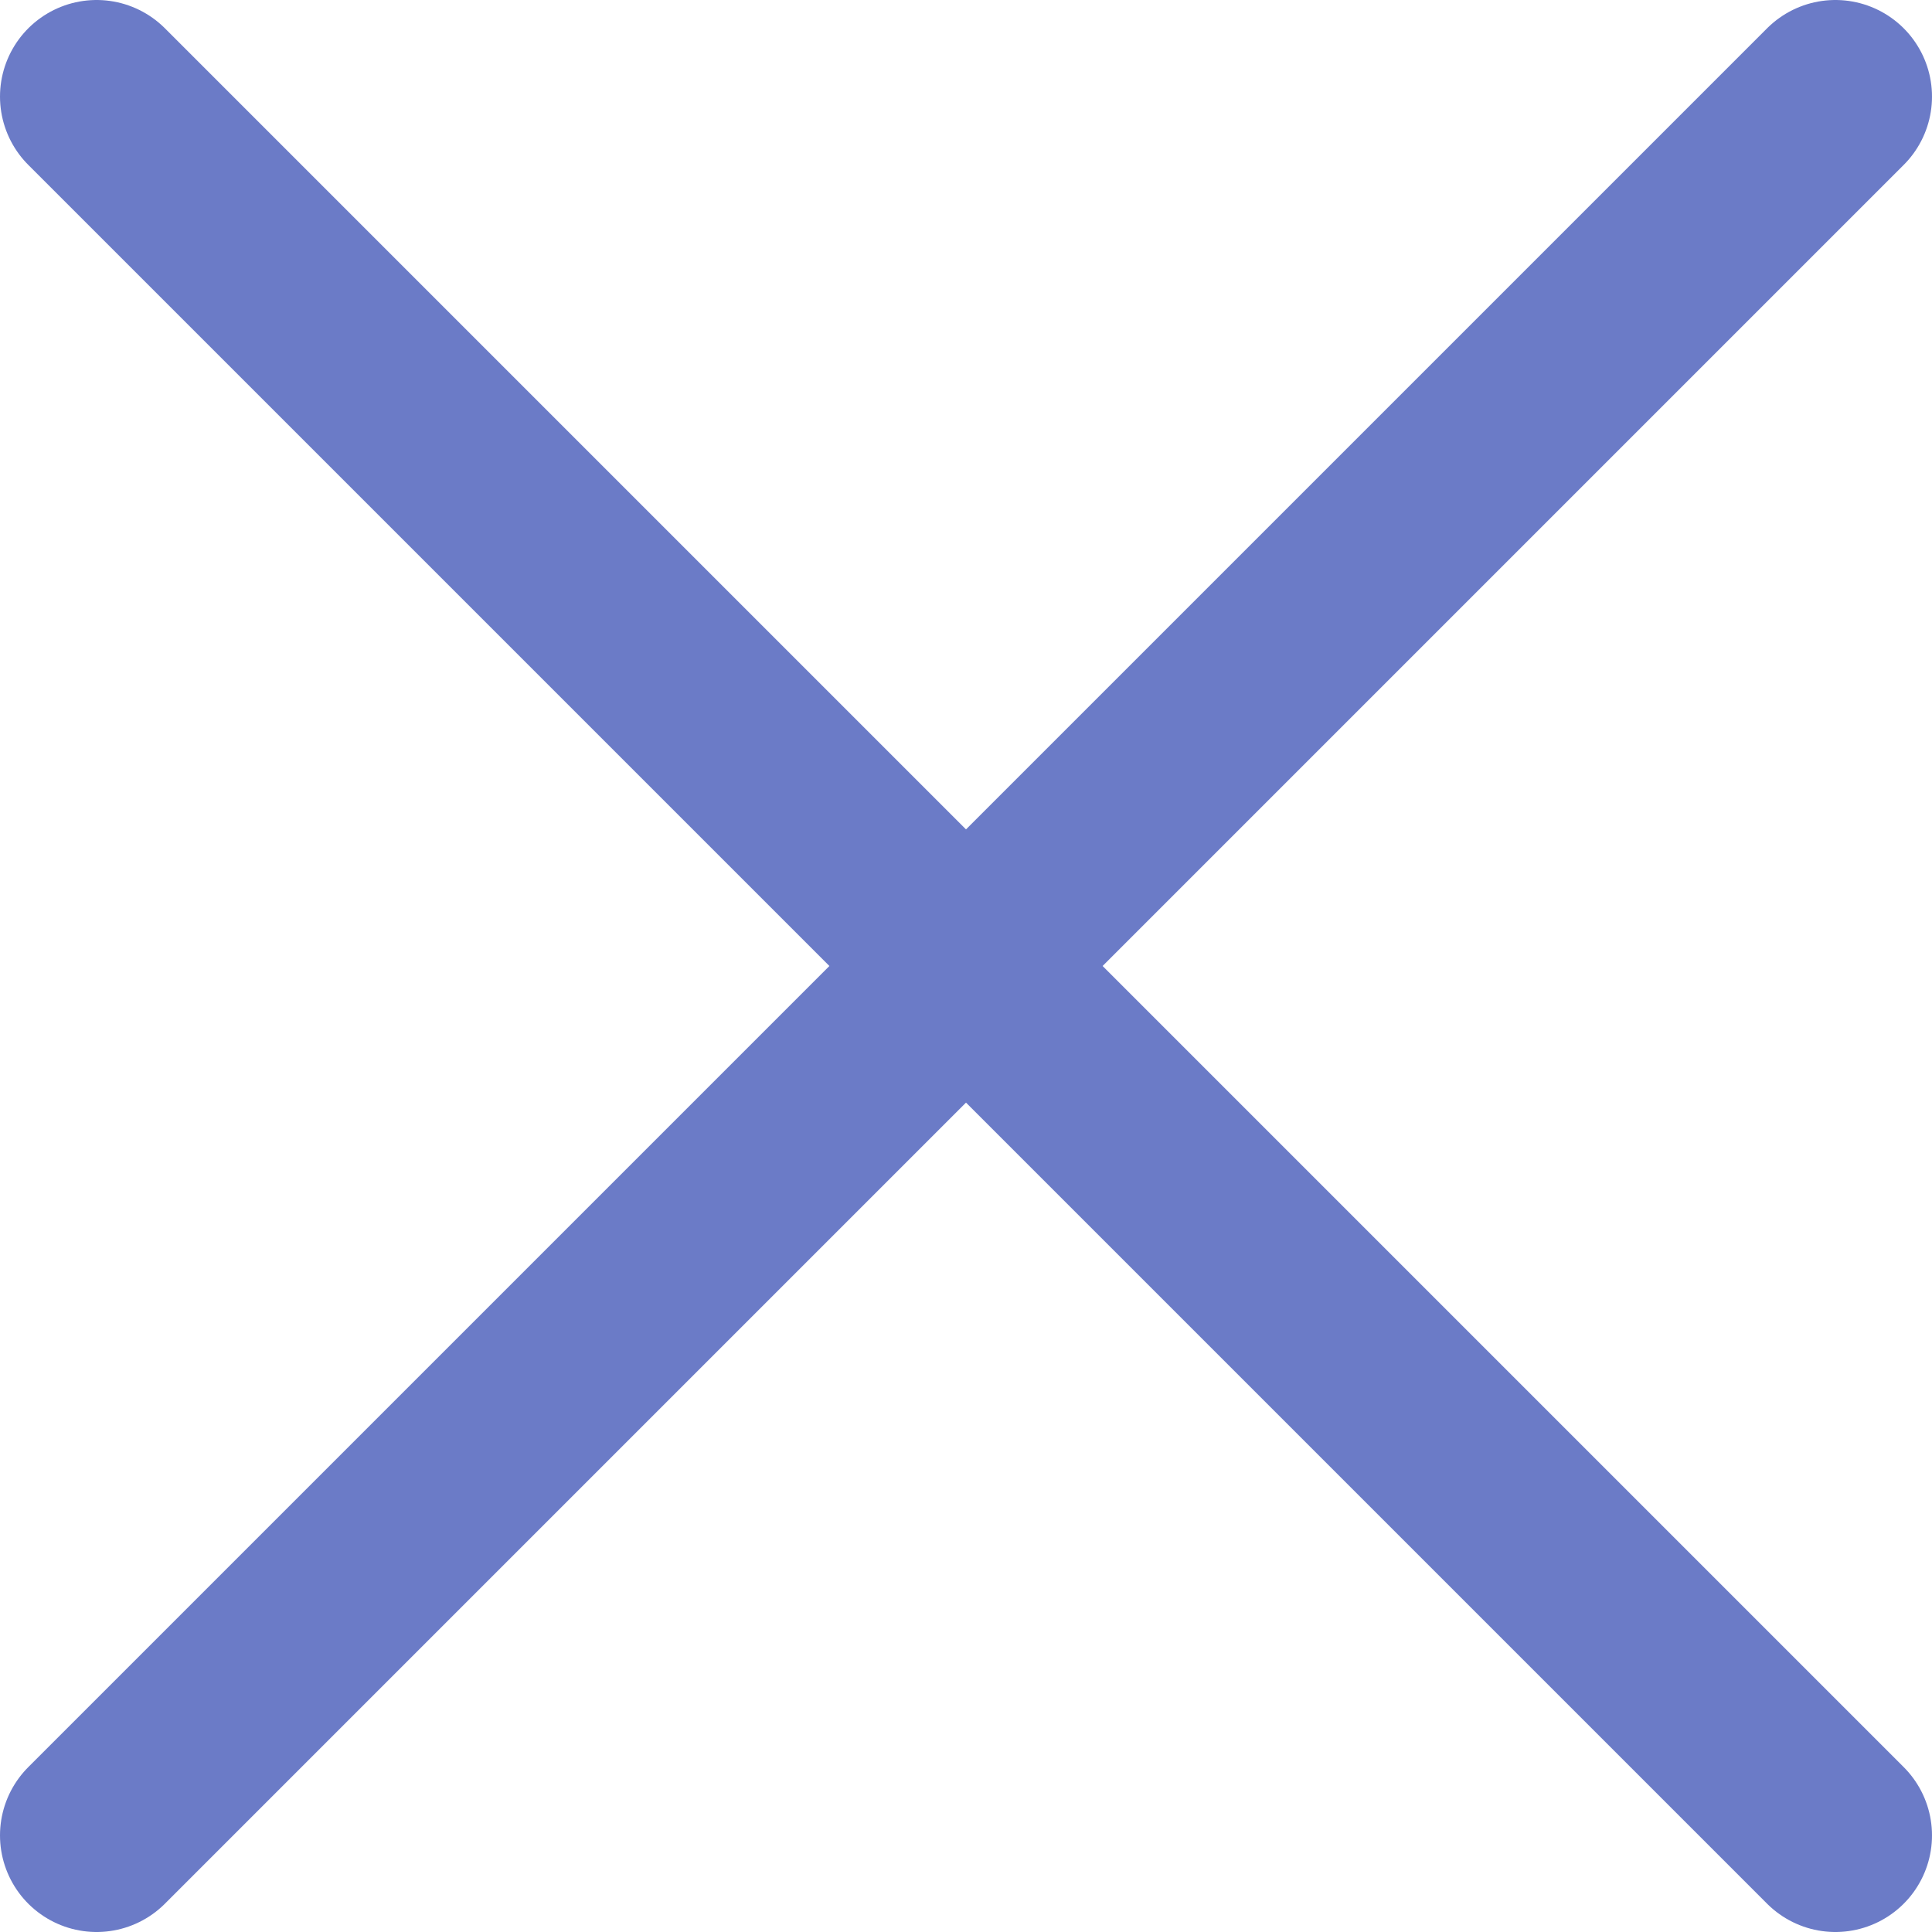
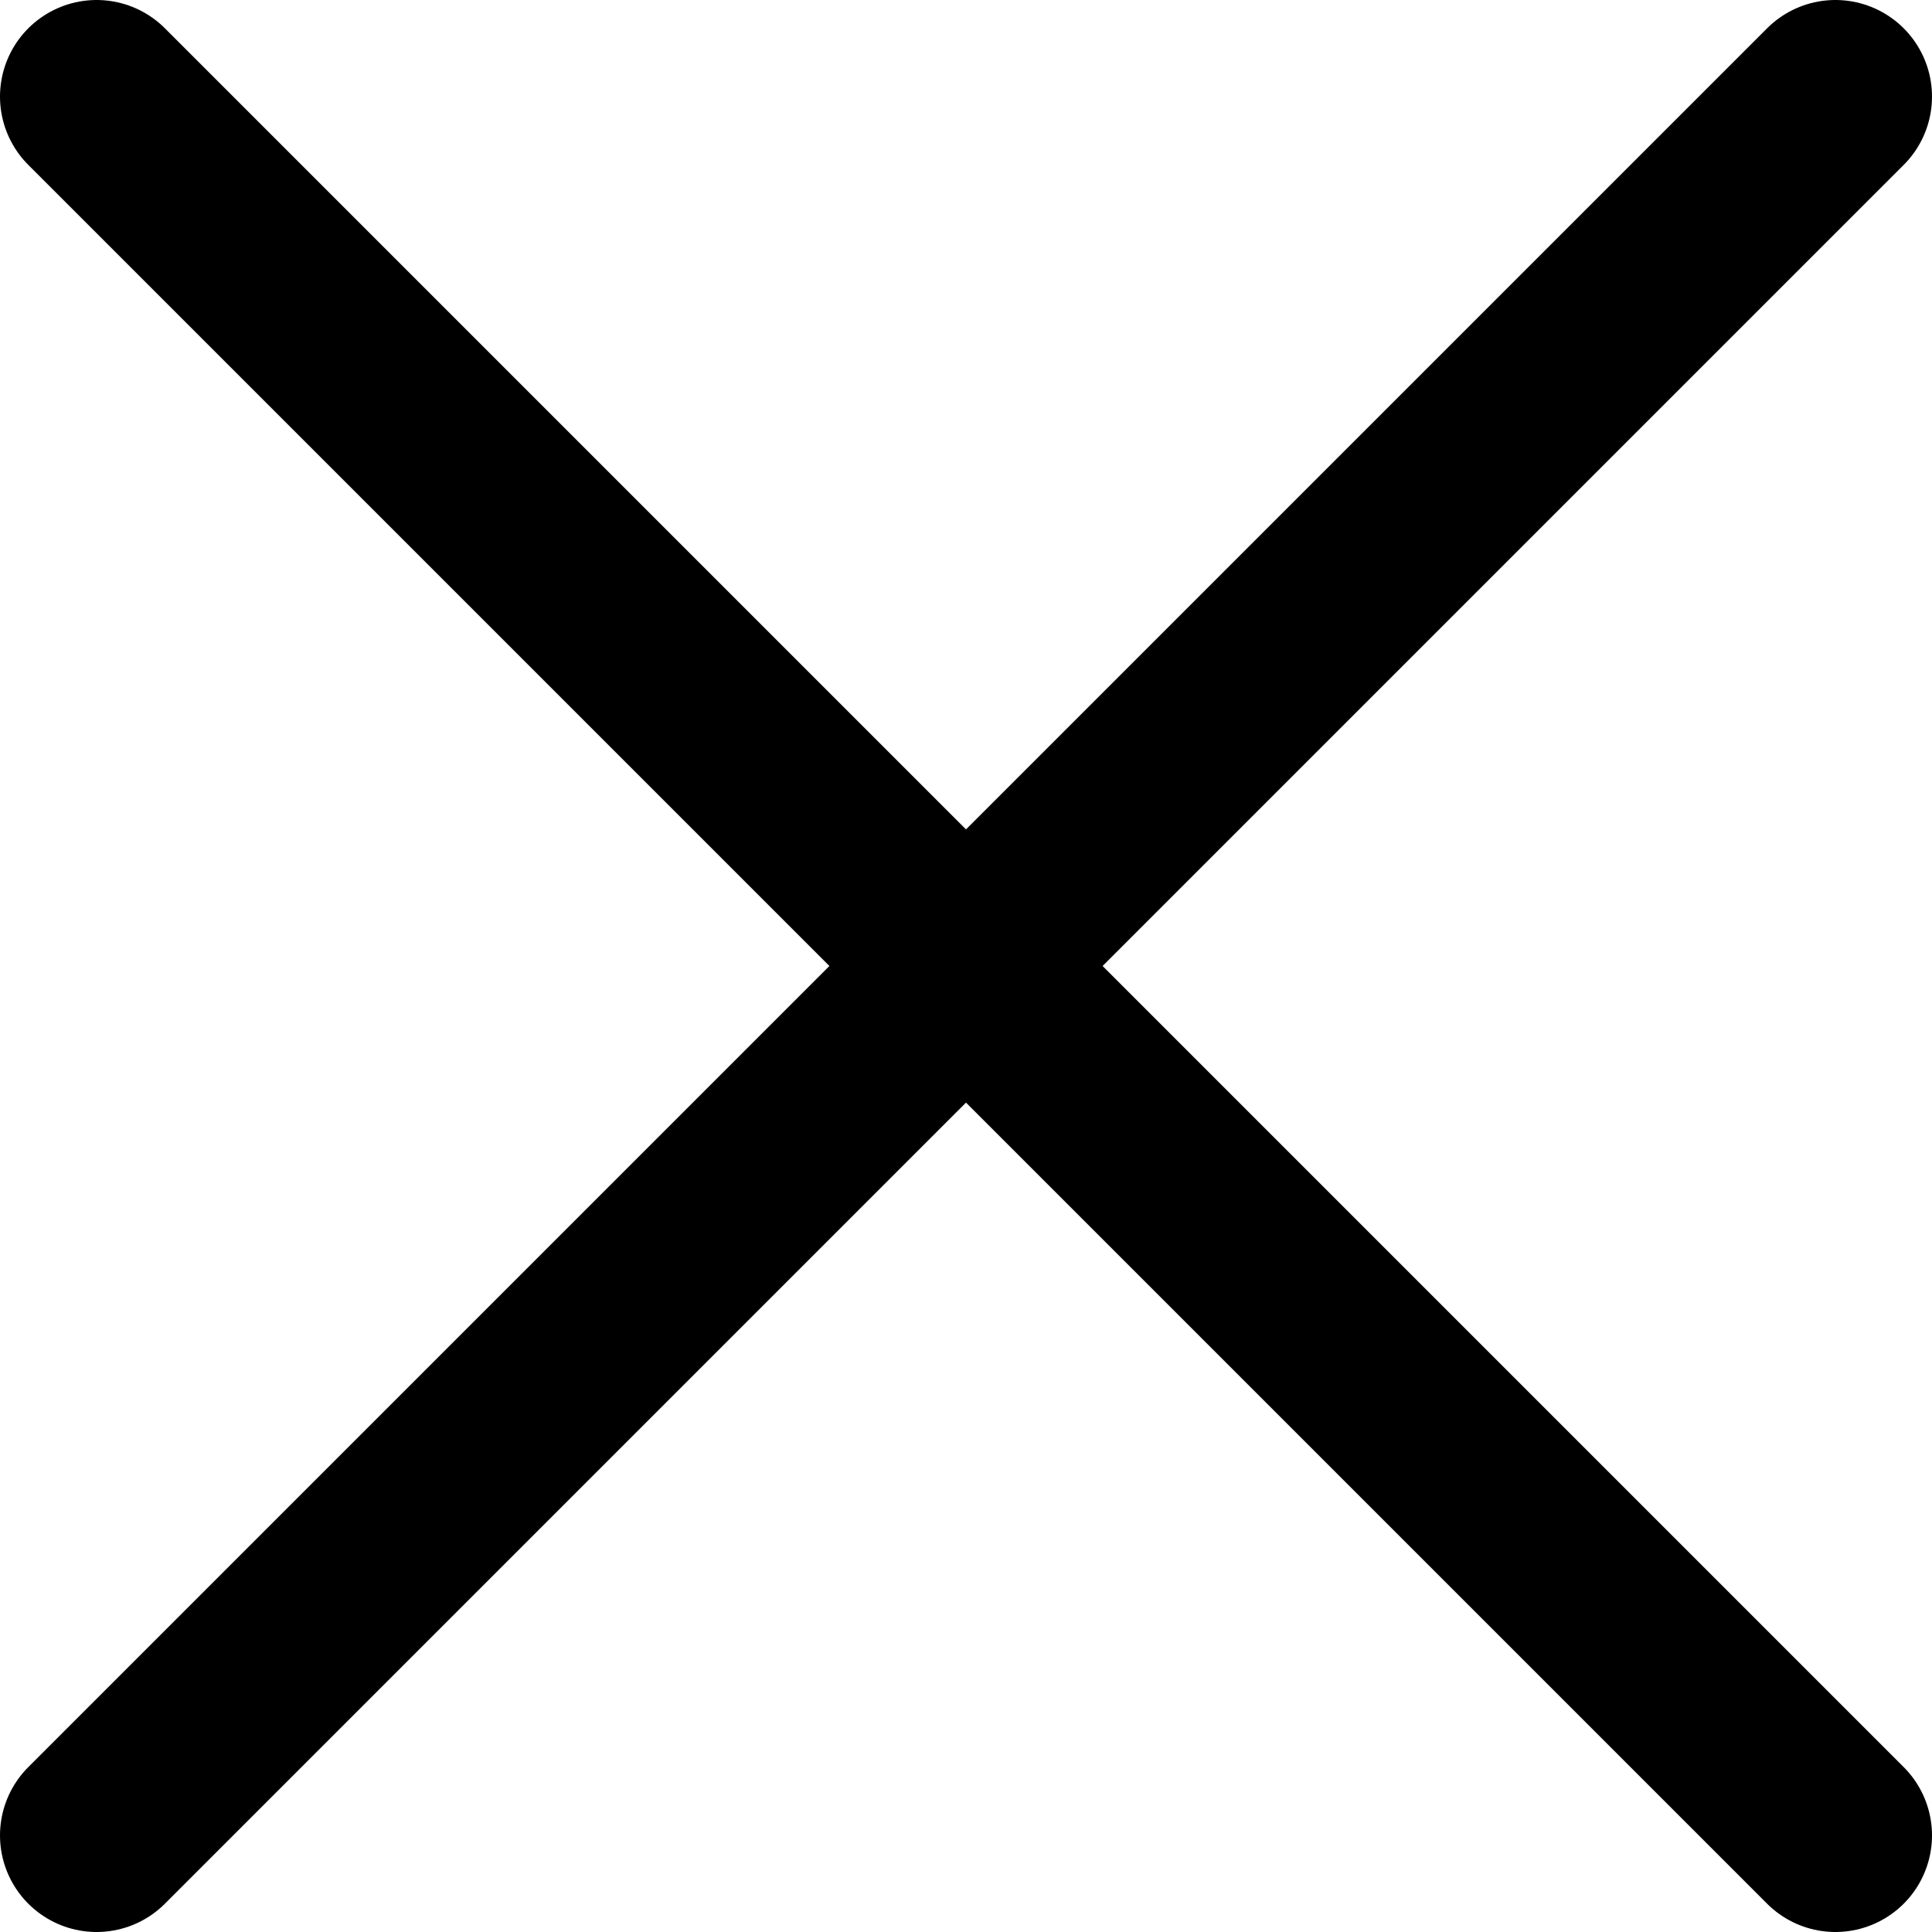
<svg xmlns="http://www.w3.org/2000/svg" width="20" height="20" viewBox="0 0 20 20" fill="none">
-   <path d="M1 1L19 19" stroke="#6B7BC7" stroke-width="2" stroke-linecap="round" stroke-linejoin="round" />
-   <path d="M1 19L19 1" stroke="#6B7BC7" stroke-width="2" stroke-linecap="round" stroke-linejoin="round" />
+   <path d="M1 1L19 19" stroke="black" stroke-width="2" stroke-linecap="round" stroke-linejoin="round" />
+   <path d="M1 19L19 1" stroke="black" stroke-width="2" stroke-linecap="round" stroke-linejoin="round" />
</svg>
